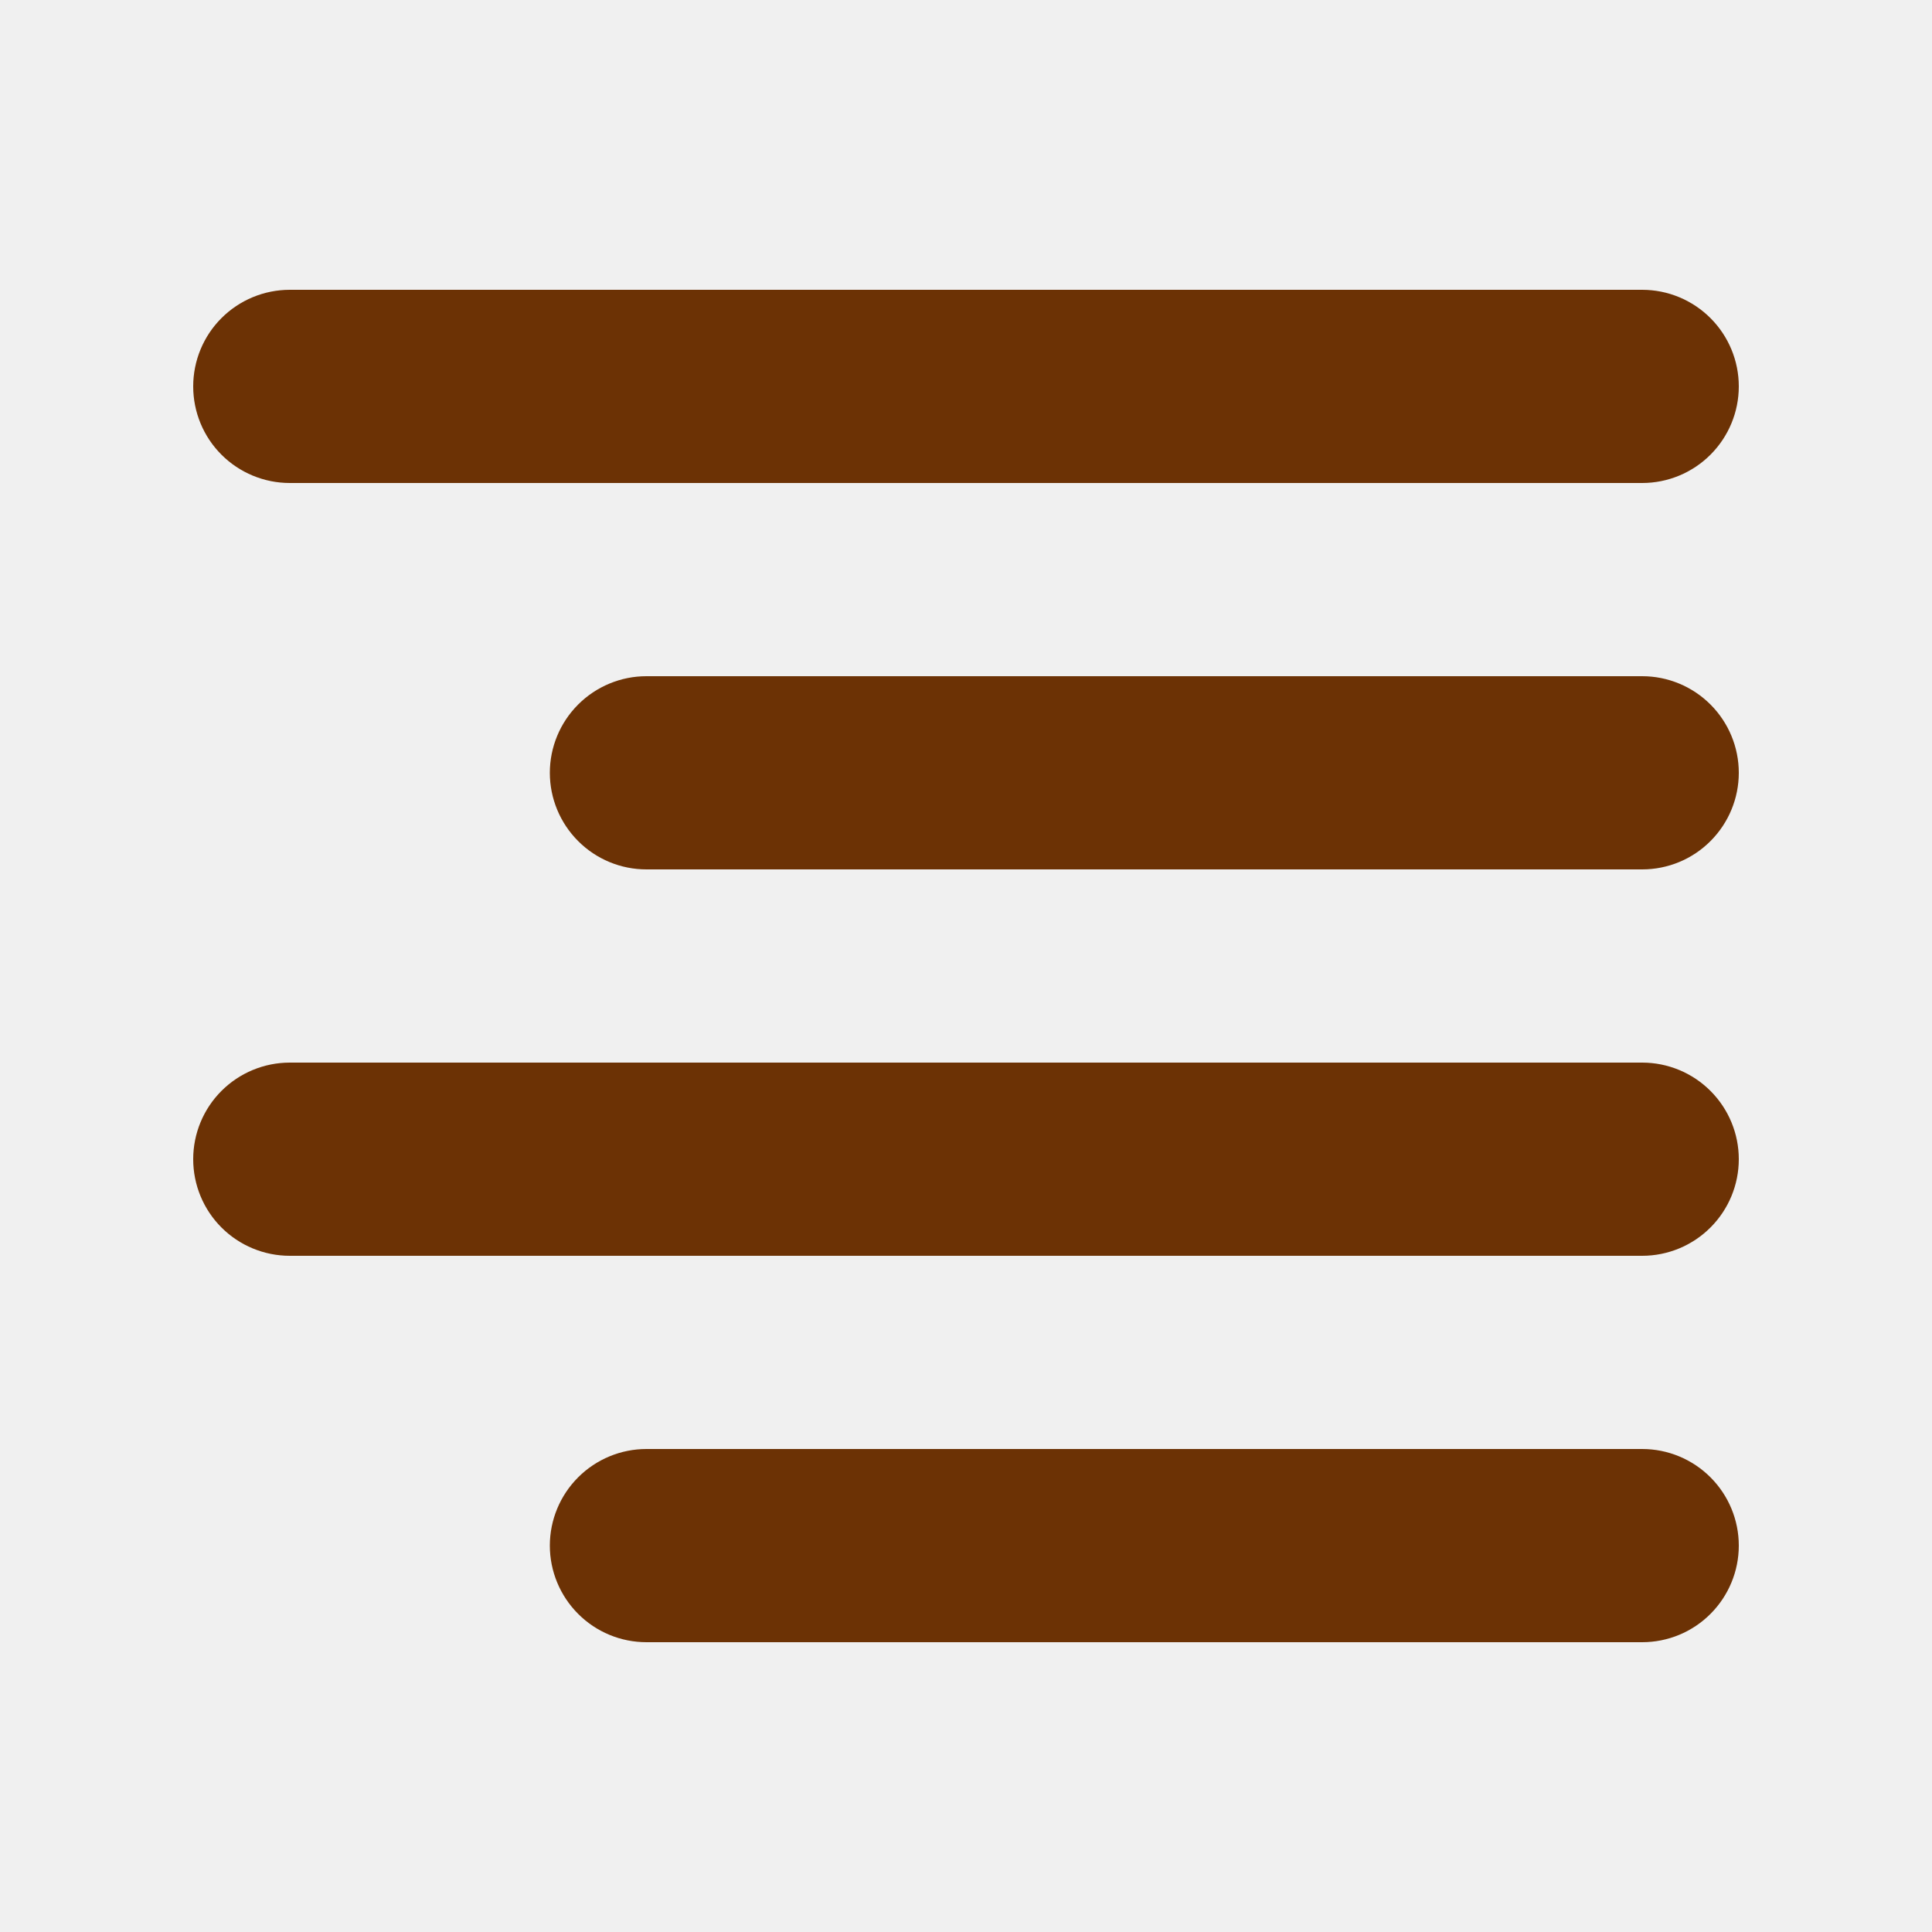
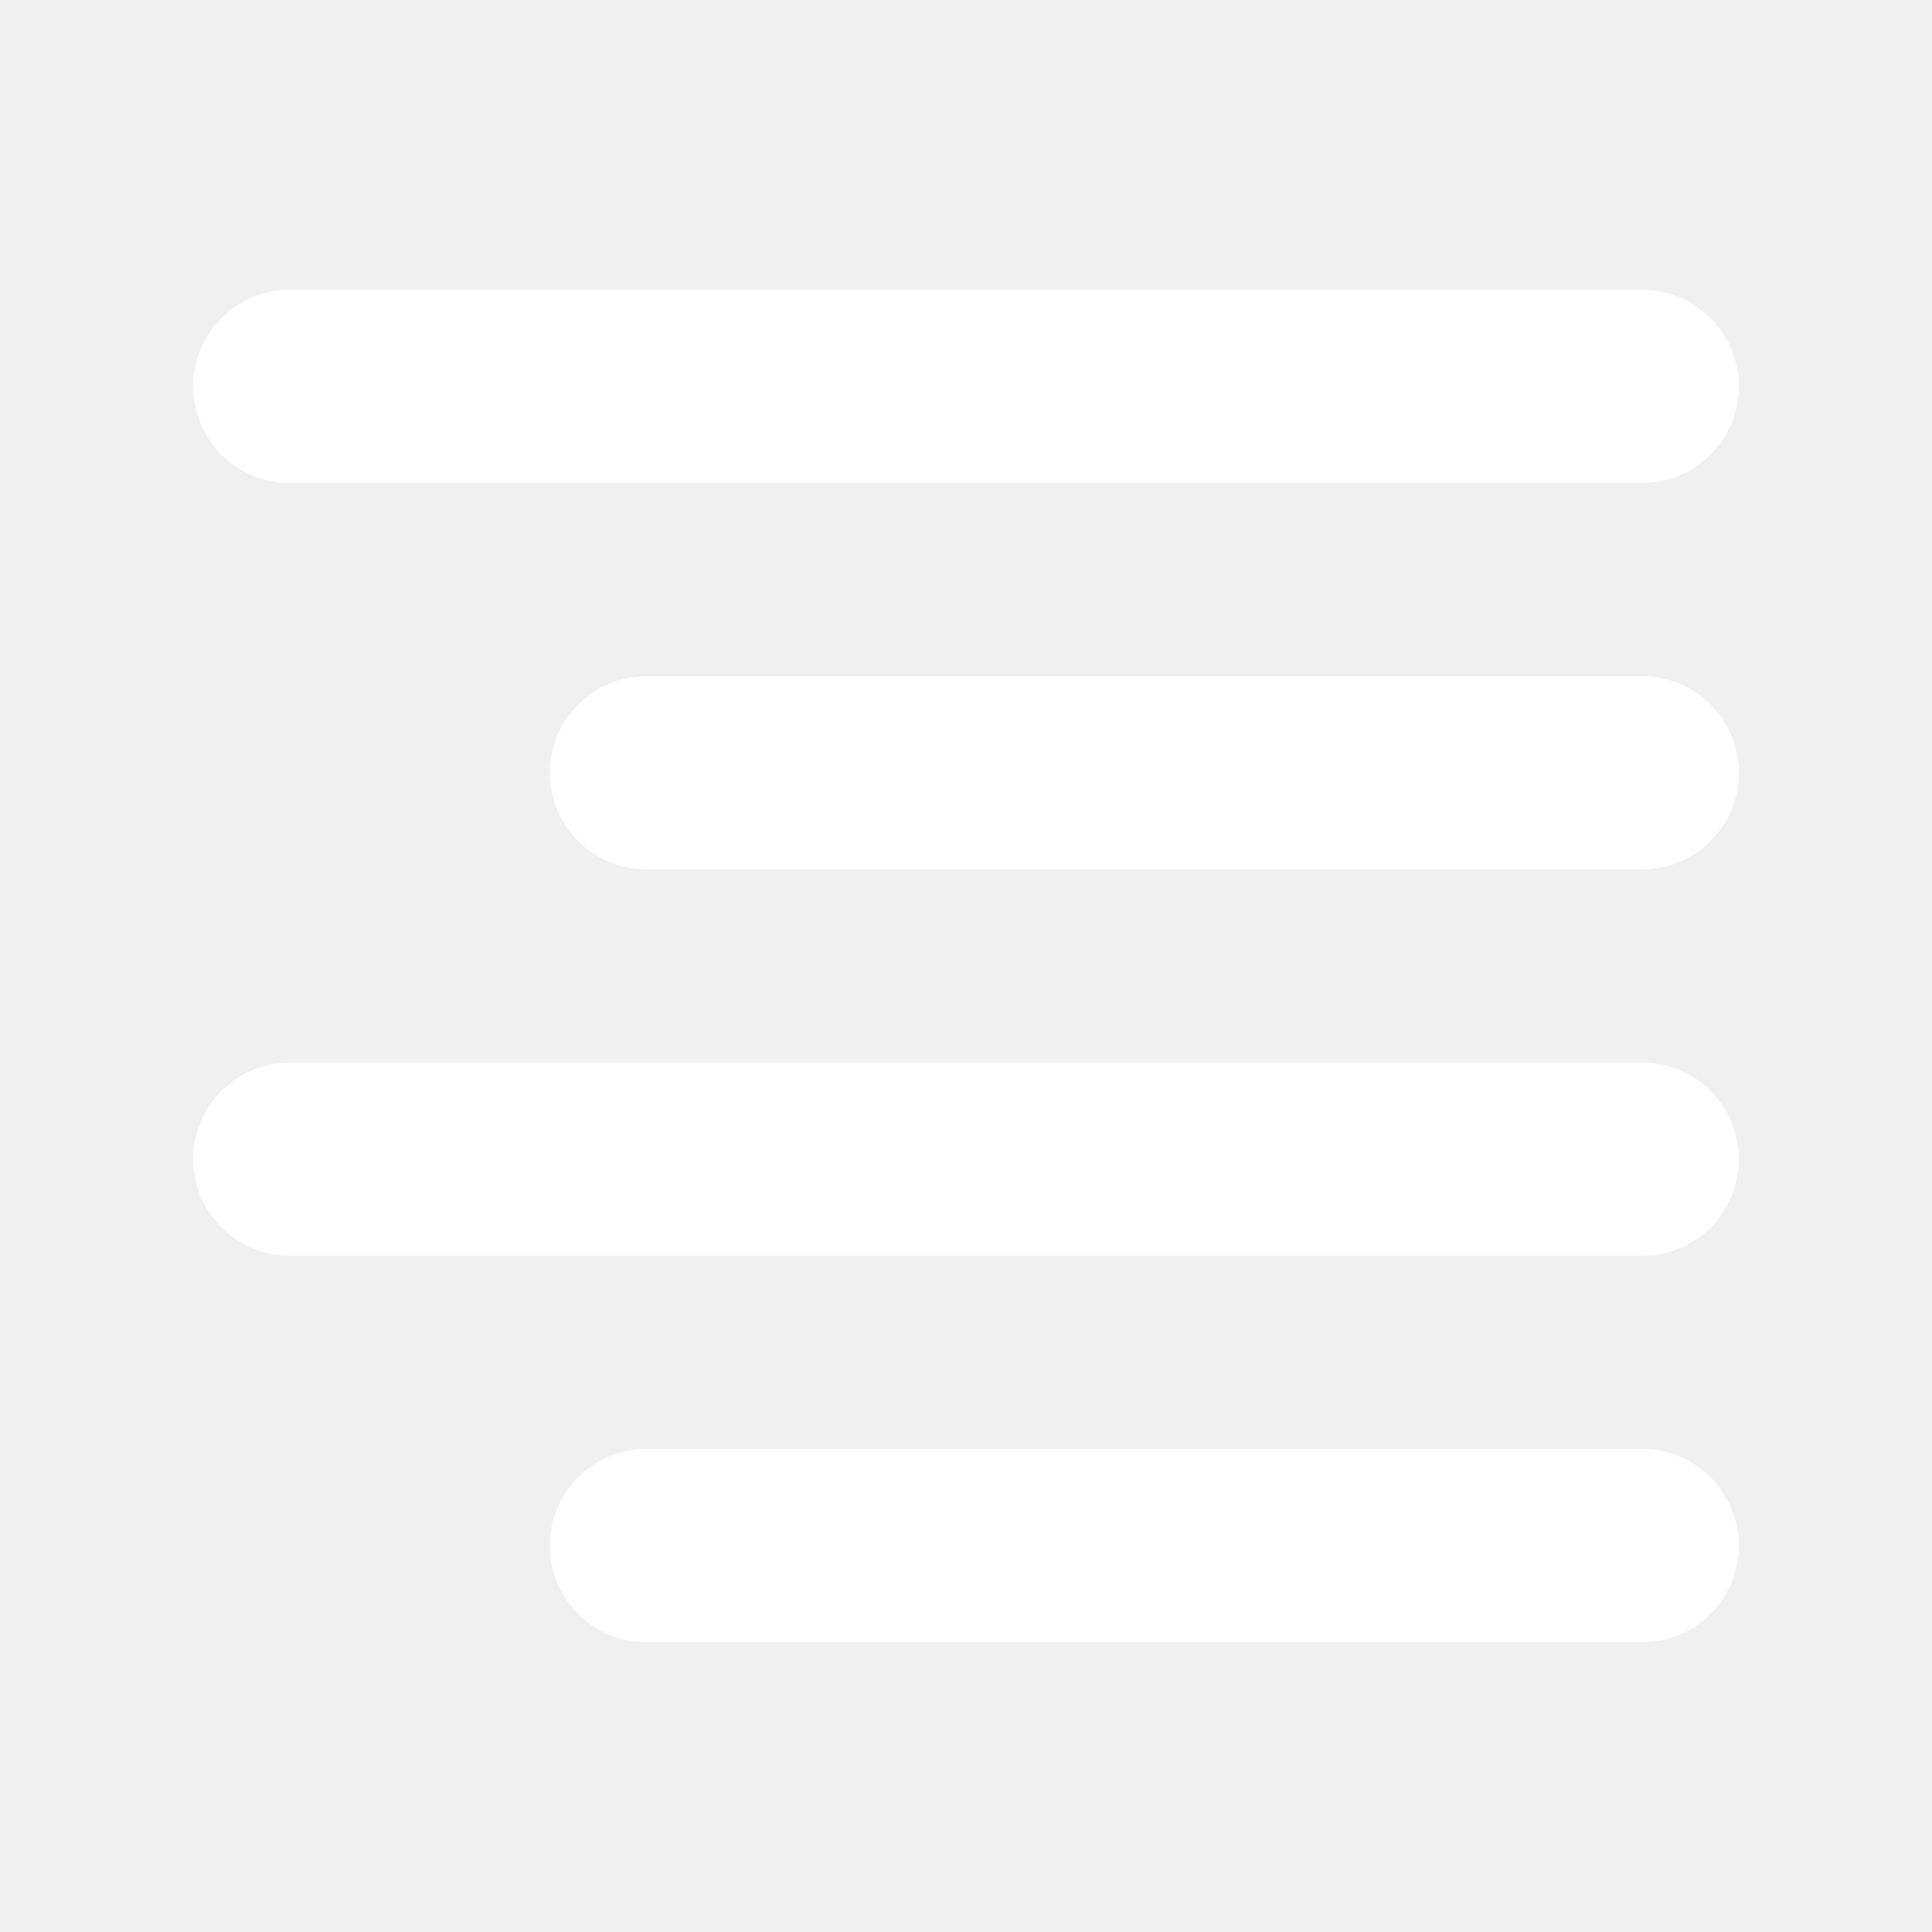
- <svg xmlns="http://www.w3.org/2000/svg" width="32" height="32" viewBox="0 0 32 32" fill="none">
-   <path fill-rule="evenodd" clip-rule="evenodd" d="M28.8 12.8C28.8 12.376 28.631 11.969 28.331 11.669C28.031 11.369 27.624 11.2 27.2 11.2H10.707C10.283 11.2 9.876 11.369 9.576 11.669C9.276 11.969 9.107 12.376 9.107 12.8C9.107 13.224 9.276 13.631 9.576 13.931C9.876 14.232 10.283 14.4 10.707 14.4H27.2C27.624 14.4 28.031 14.232 28.331 13.931C28.631 13.631 28.8 13.224 28.8 12.8ZM28.8 6.4C28.8 5.976 28.631 5.569 28.331 5.269C28.031 4.969 27.624 4.8 27.2 4.8H4.8C4.375 4.8 3.968 4.969 3.668 5.269C3.368 5.569 3.2 5.976 3.2 6.4C3.2 6.824 3.368 7.231 3.668 7.531C3.968 7.831 4.375 8 4.8 8H27.2C27.624 8 28.031 7.831 28.331 7.531C28.631 7.231 28.8 6.824 28.8 6.4ZM28.8 19.2C28.8 18.776 28.631 18.369 28.331 18.069C28.031 17.769 27.624 17.6 27.2 17.6H4.8C4.375 17.6 3.968 17.769 3.668 18.069C3.368 18.369 3.2 18.776 3.2 19.2C3.2 19.624 3.368 20.031 3.668 20.331C3.968 20.631 4.375 20.8 4.8 20.8H27.2C27.624 20.8 28.031 20.631 28.331 20.331C28.631 20.031 28.8 19.624 28.8 19.2ZM28.8 25.6C28.8 25.176 28.631 24.769 28.331 24.469C28.031 24.169 27.624 24 27.2 24H10.707C10.283 24 9.876 24.169 9.576 24.469C9.276 24.769 9.107 25.176 9.107 25.6C9.107 26.024 9.276 26.431 9.576 26.731C9.876 27.032 10.283 27.2 10.707 27.2H27.2C27.624 27.2 28.031 27.032 28.331 26.731C28.631 26.431 28.8 26.024 28.8 25.6Z" fill="#6C3205" />
+ <svg xmlns="http://www.w3.org/2000/svg" width="48" height="48" viewBox="0 0 48 48" fill="none">
+   <path fill-rule="evenodd" clip-rule="evenodd" d="M43.2 19.2C43.2 18.564 42.947 17.953 42.497 17.503C42.047 17.053 41.437 16.8 40.8 16.8H16.061C15.424 16.8 14.814 17.053 14.364 17.503C13.914 17.953 13.661 18.564 13.661 19.2C13.661 19.837 13.914 20.447 14.364 20.897C14.814 21.347 15.424 21.6 16.061 21.6H40.8C41.437 21.6 42.047 21.347 42.497 20.897C42.947 20.447 43.2 19.837 43.2 19.2ZM43.2 9.6C43.2 8.964 42.947 8.353 42.497 7.903C42.047 7.453 41.437 7.2 40.8 7.2H7.2C6.563 7.2 5.953 7.453 5.503 7.903C5.053 8.353 4.8 8.964 4.8 9.6C4.8 10.237 5.053 10.847 5.503 11.297C5.953 11.747 6.563 12 7.2 12H40.8C41.437 12 42.047 11.747 42.497 11.297C42.947 10.847 43.2 10.237 43.2 9.6ZM43.2 28.8C43.2 28.164 42.947 27.553 42.497 27.103C42.047 26.653 41.437 26.4 40.8 26.4H7.2C6.563 26.4 5.953 26.653 5.503 27.103C5.053 27.553 4.8 28.164 4.8 28.8C4.8 29.437 5.053 30.047 5.503 30.497C5.953 30.947 6.563 31.2 7.2 31.2H40.8C41.437 31.2 42.047 30.947 42.497 30.497C42.947 30.047 43.2 29.437 43.2 28.8ZM43.2 38.4C43.2 37.764 42.947 37.153 42.497 36.703C42.047 36.253 41.437 36 40.8 36H16.061C15.424 36 14.814 36.253 14.364 36.703C13.914 37.153 13.661 37.764 13.661 38.4C13.661 39.037 13.914 39.647 14.364 40.097C14.814 40.547 15.424 40.8 16.061 40.8H40.8C41.437 40.8 42.047 40.547 42.497 40.097C42.947 39.647 43.2 39.037 43.2 38.4Z" fill="white" />
</svg>
